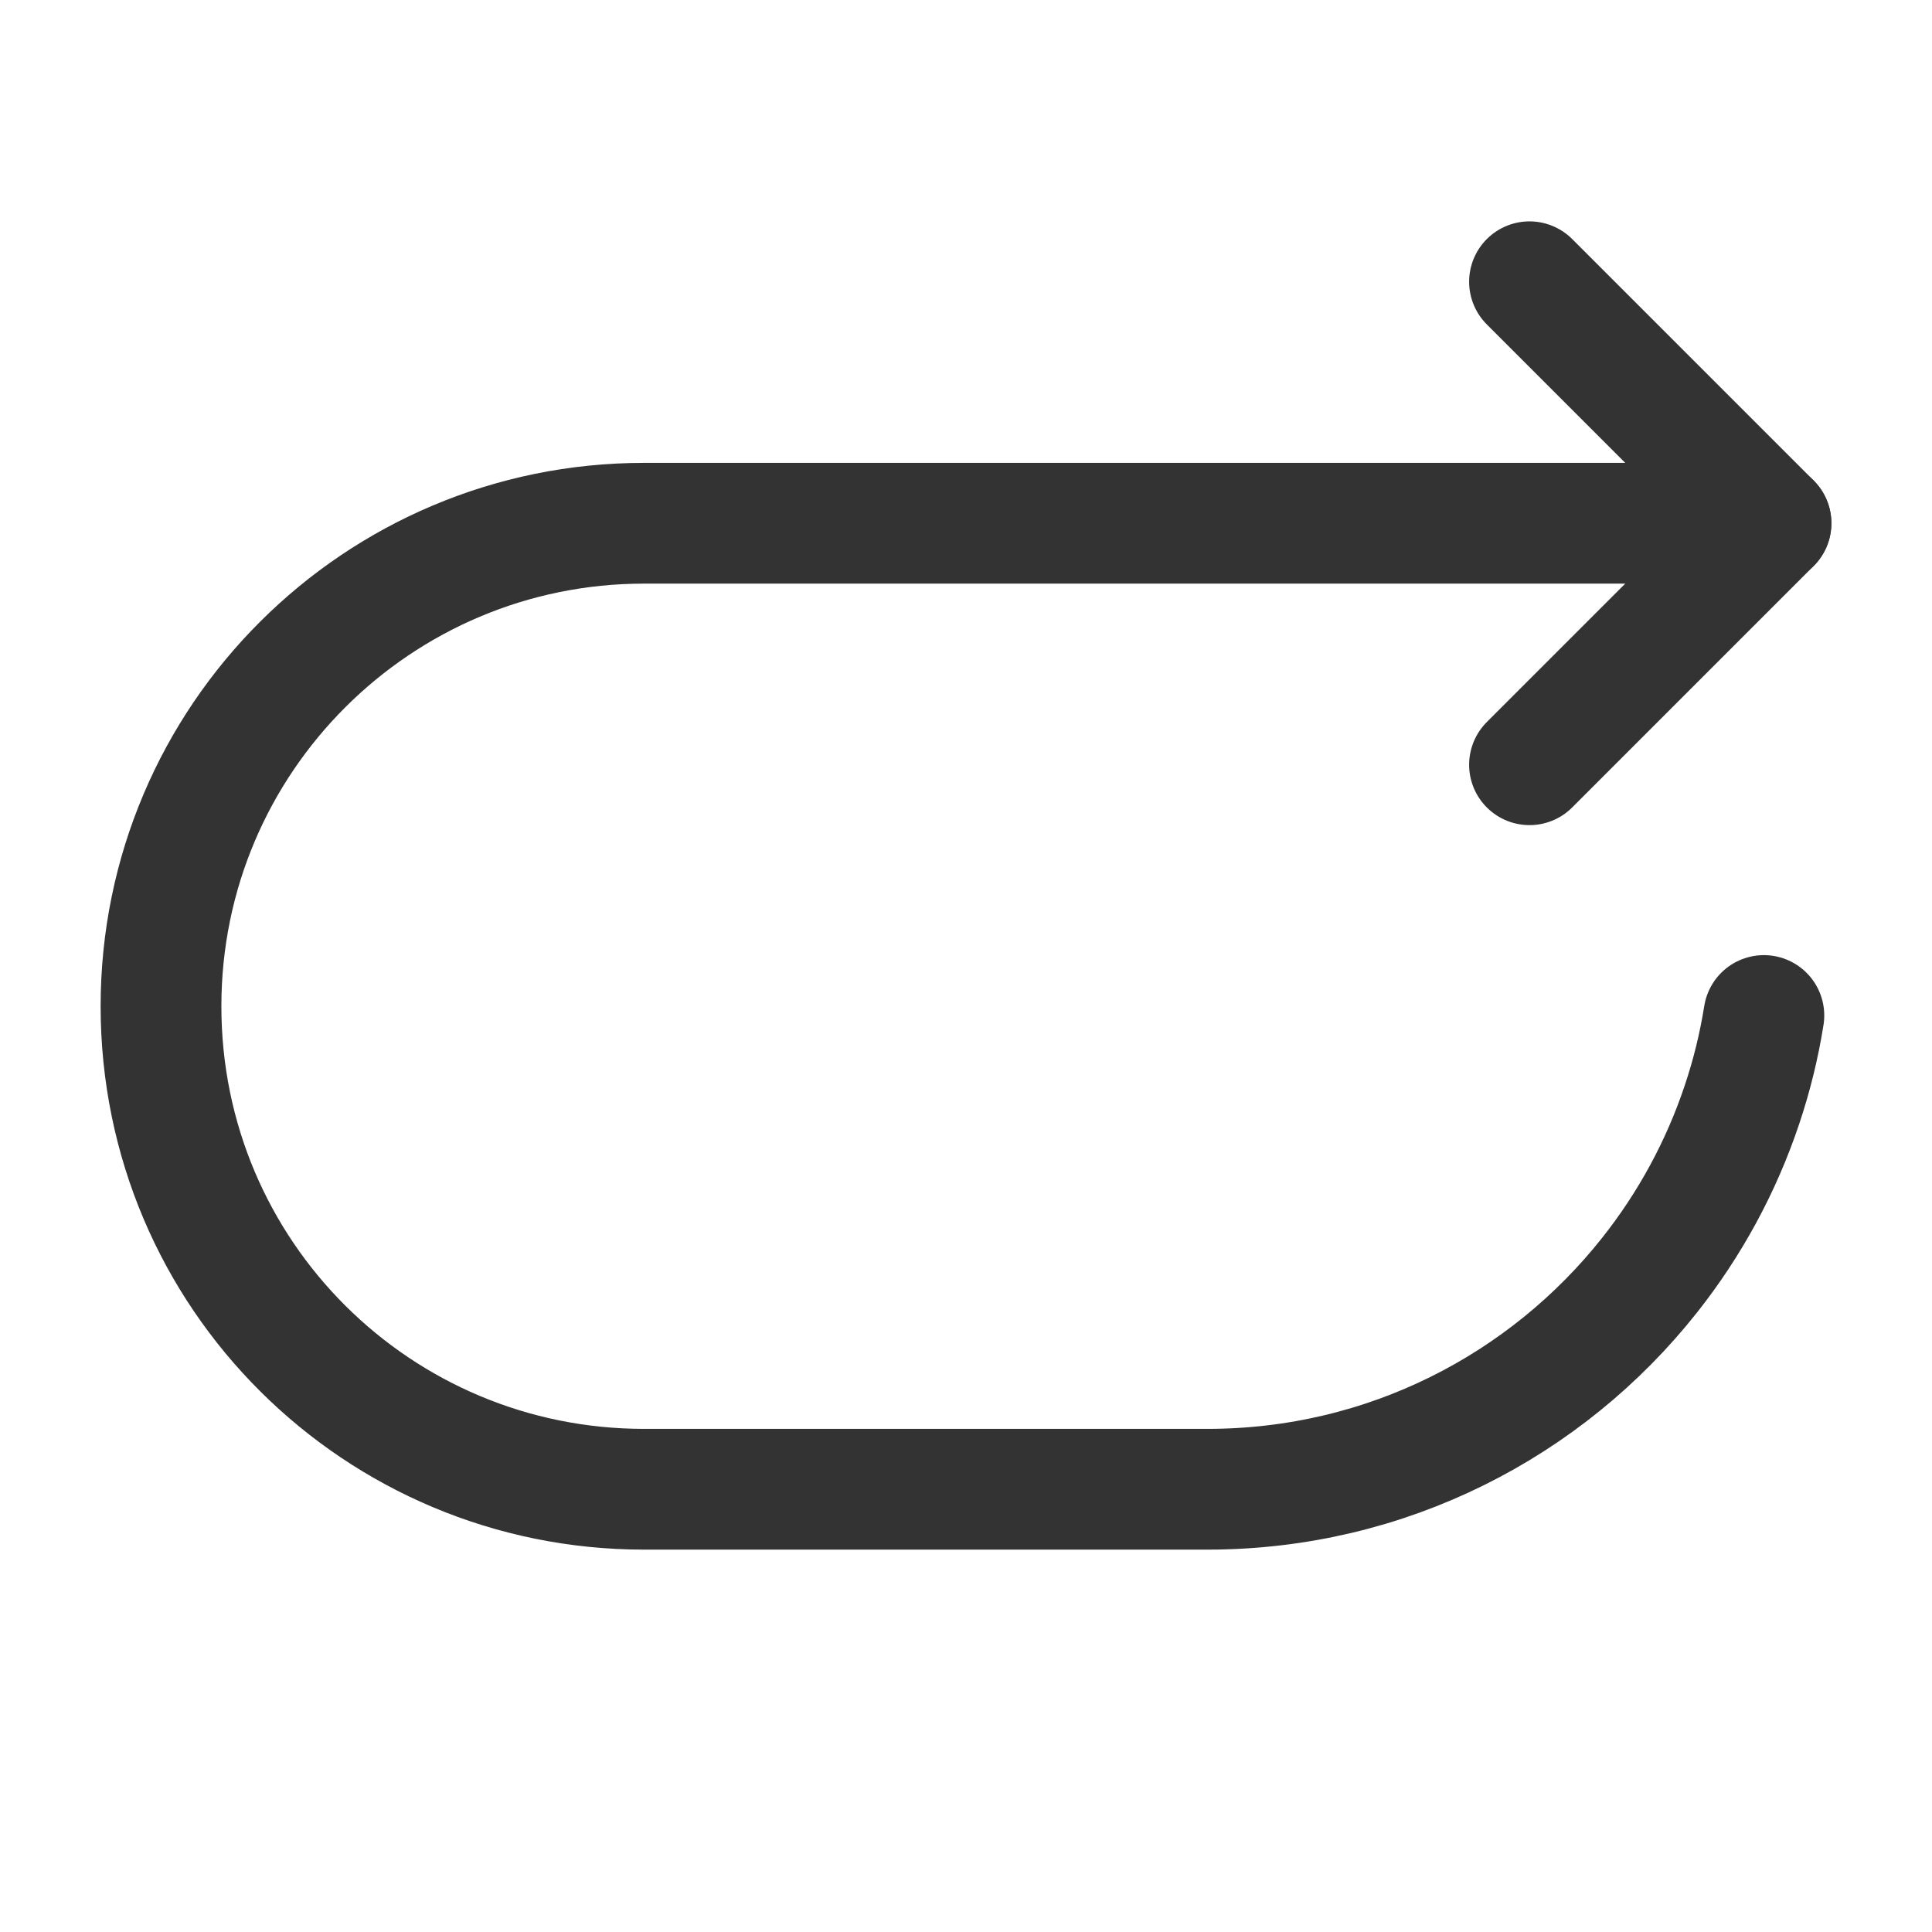
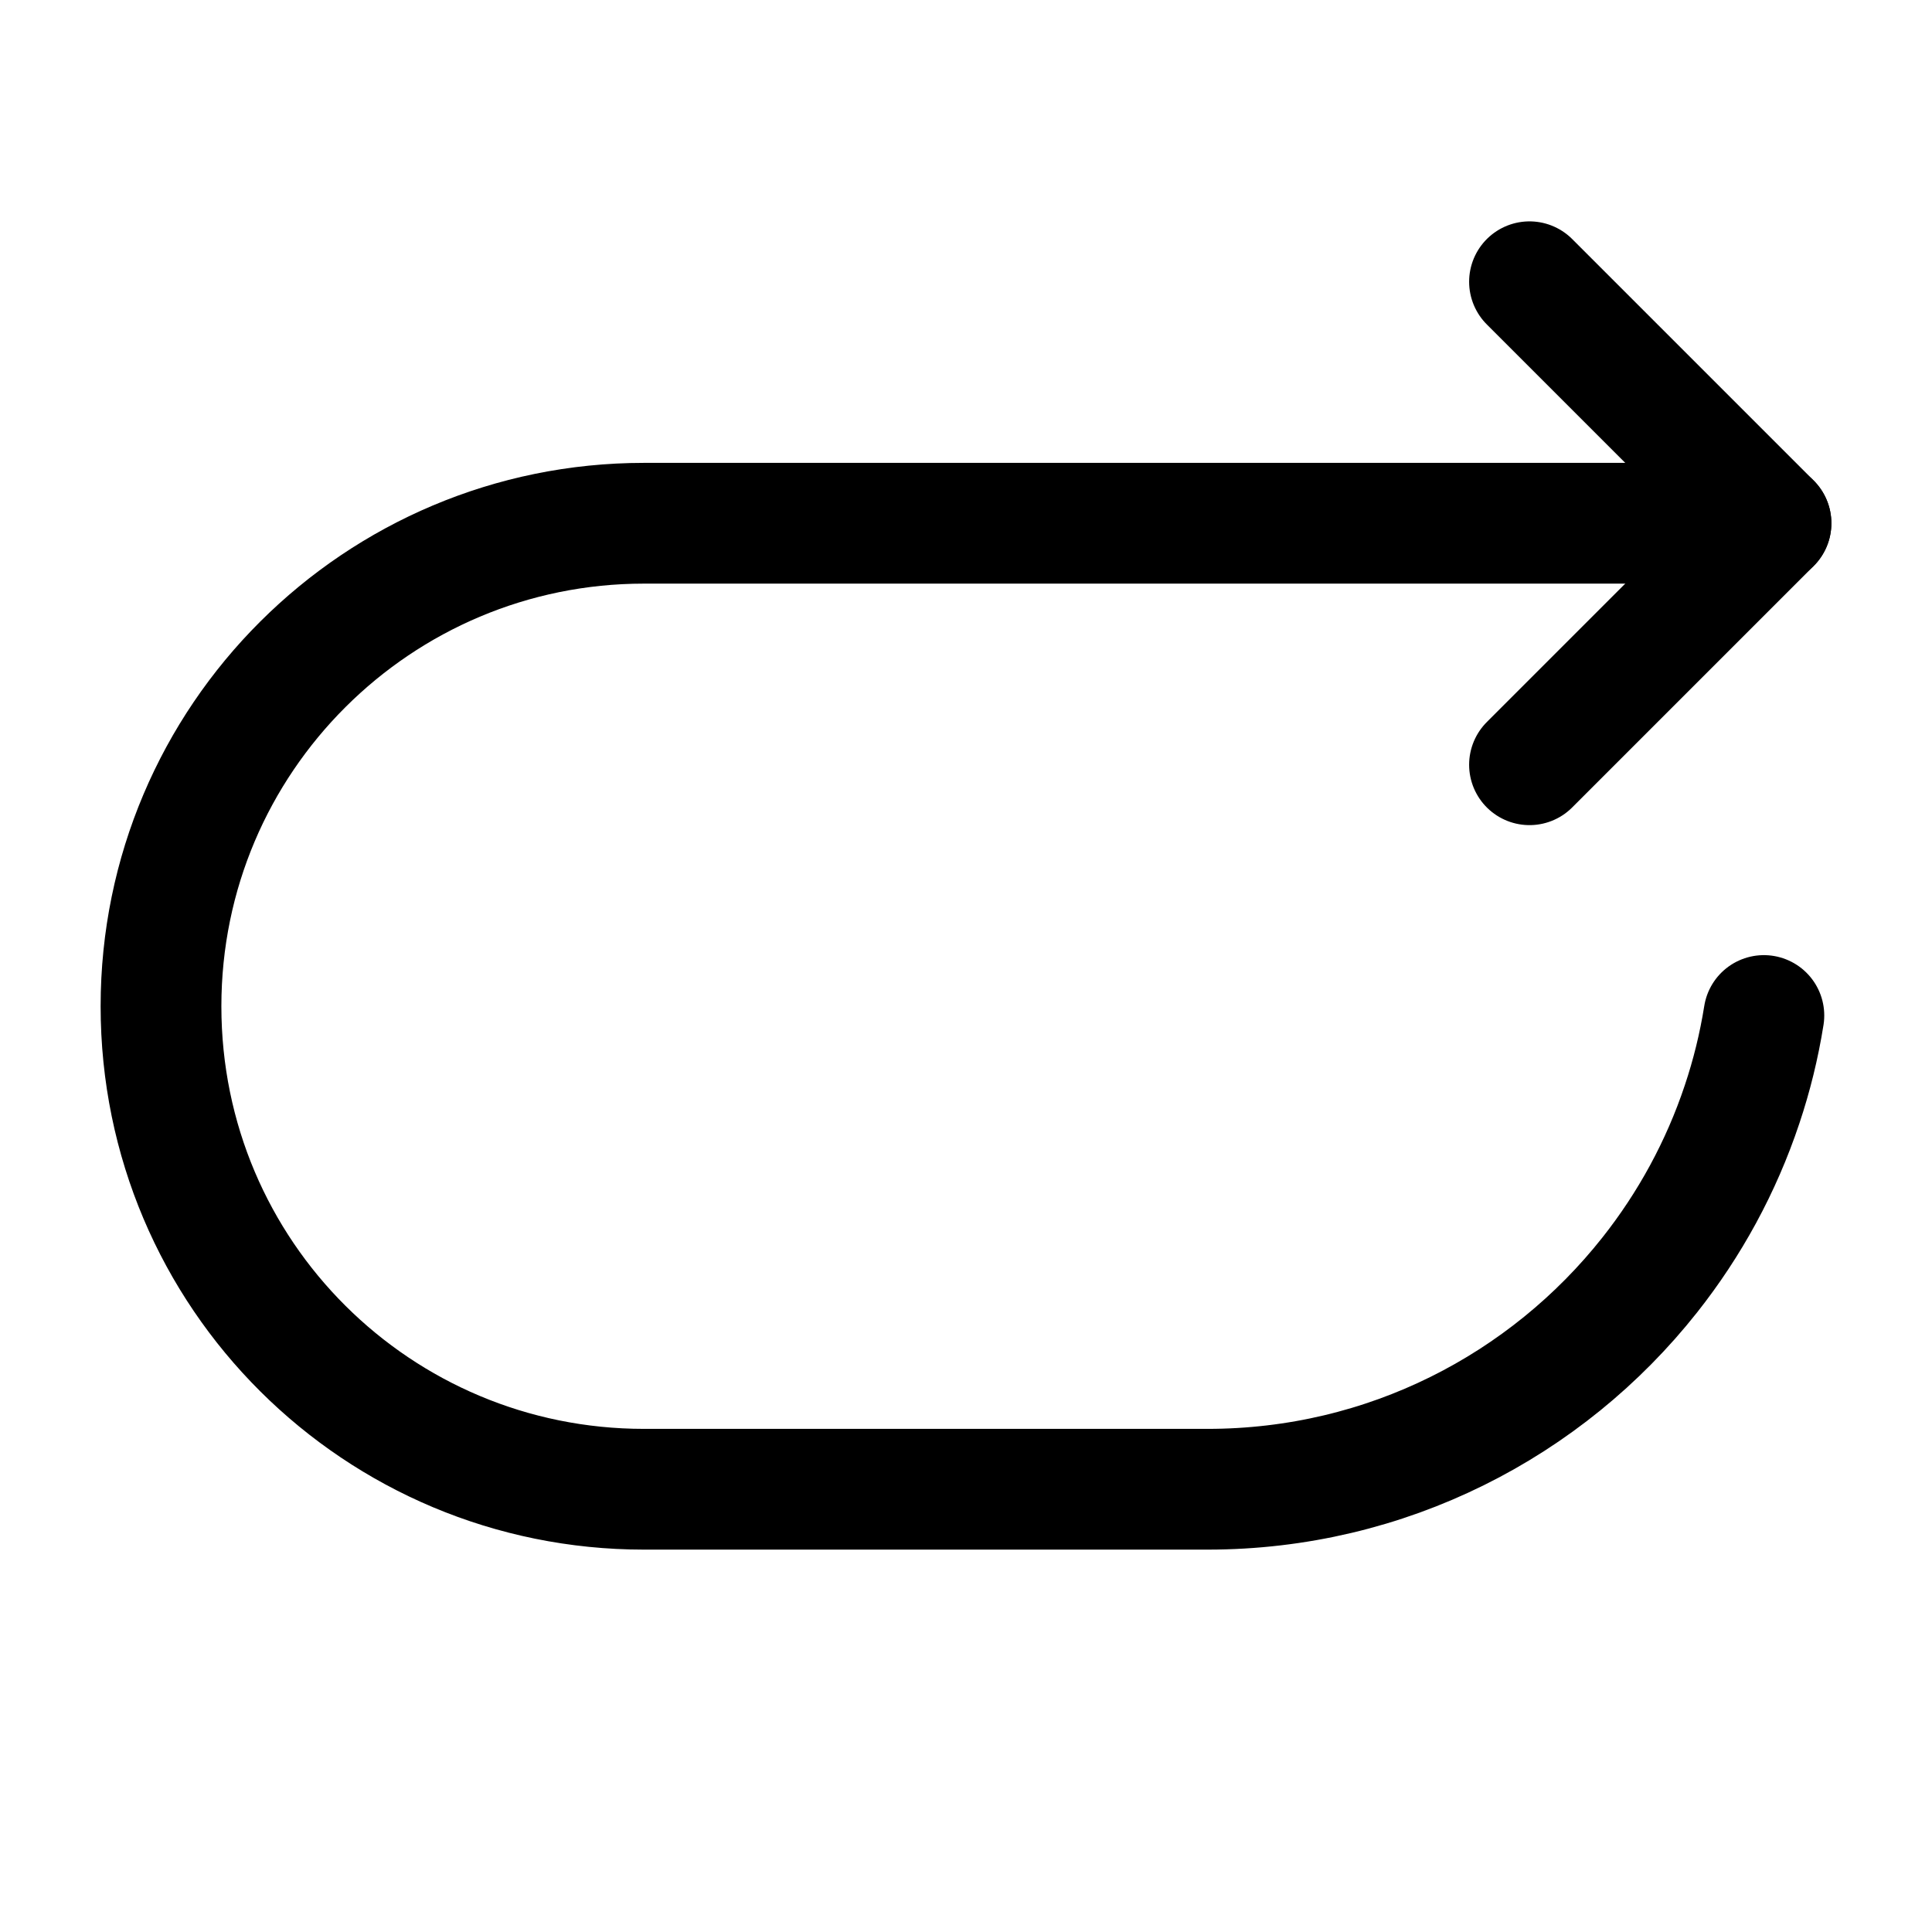
<svg xmlns="http://www.w3.org/2000/svg" width="24" height="24" viewBox="0 0 48 48" fill="none">
-   <path d="M43.823 25.23C43.702 25.989 43.52 26.727 43.281 27.439C42.763 28.991 41.98 30.422 40.986 31.678C38.422 34.92 34.454 37 30 37H16C9.397 37 4 31.678 4 25C4 18.35 9.396 13 16 13H44" stroke="#333" stroke-width="3" stroke-linecap="round" stroke-linejoin="round" />
-   <path d="M38 7L44 13L38 19" stroke="#333" stroke-width="3" stroke-linecap="round" stroke-linejoin="round" />
+   <path d="M43.823 25.23C43.702 25.989 43.52 26.727 43.281 27.439C42.763 28.991 41.98 30.422 40.986 31.678C38.422 34.92 34.454 37 30 37H16C9.397 37 4 31.678 4 25C4 18.35 9.396 13 16 13H44" stroke="currentColor" stroke-width="3" stroke-linecap="round" stroke-linejoin="round" />
+   <path d="M38 7L44 13L38 19" stroke="currentColor" stroke-width="3" stroke-linecap="round" stroke-linejoin="round" />
</svg>
